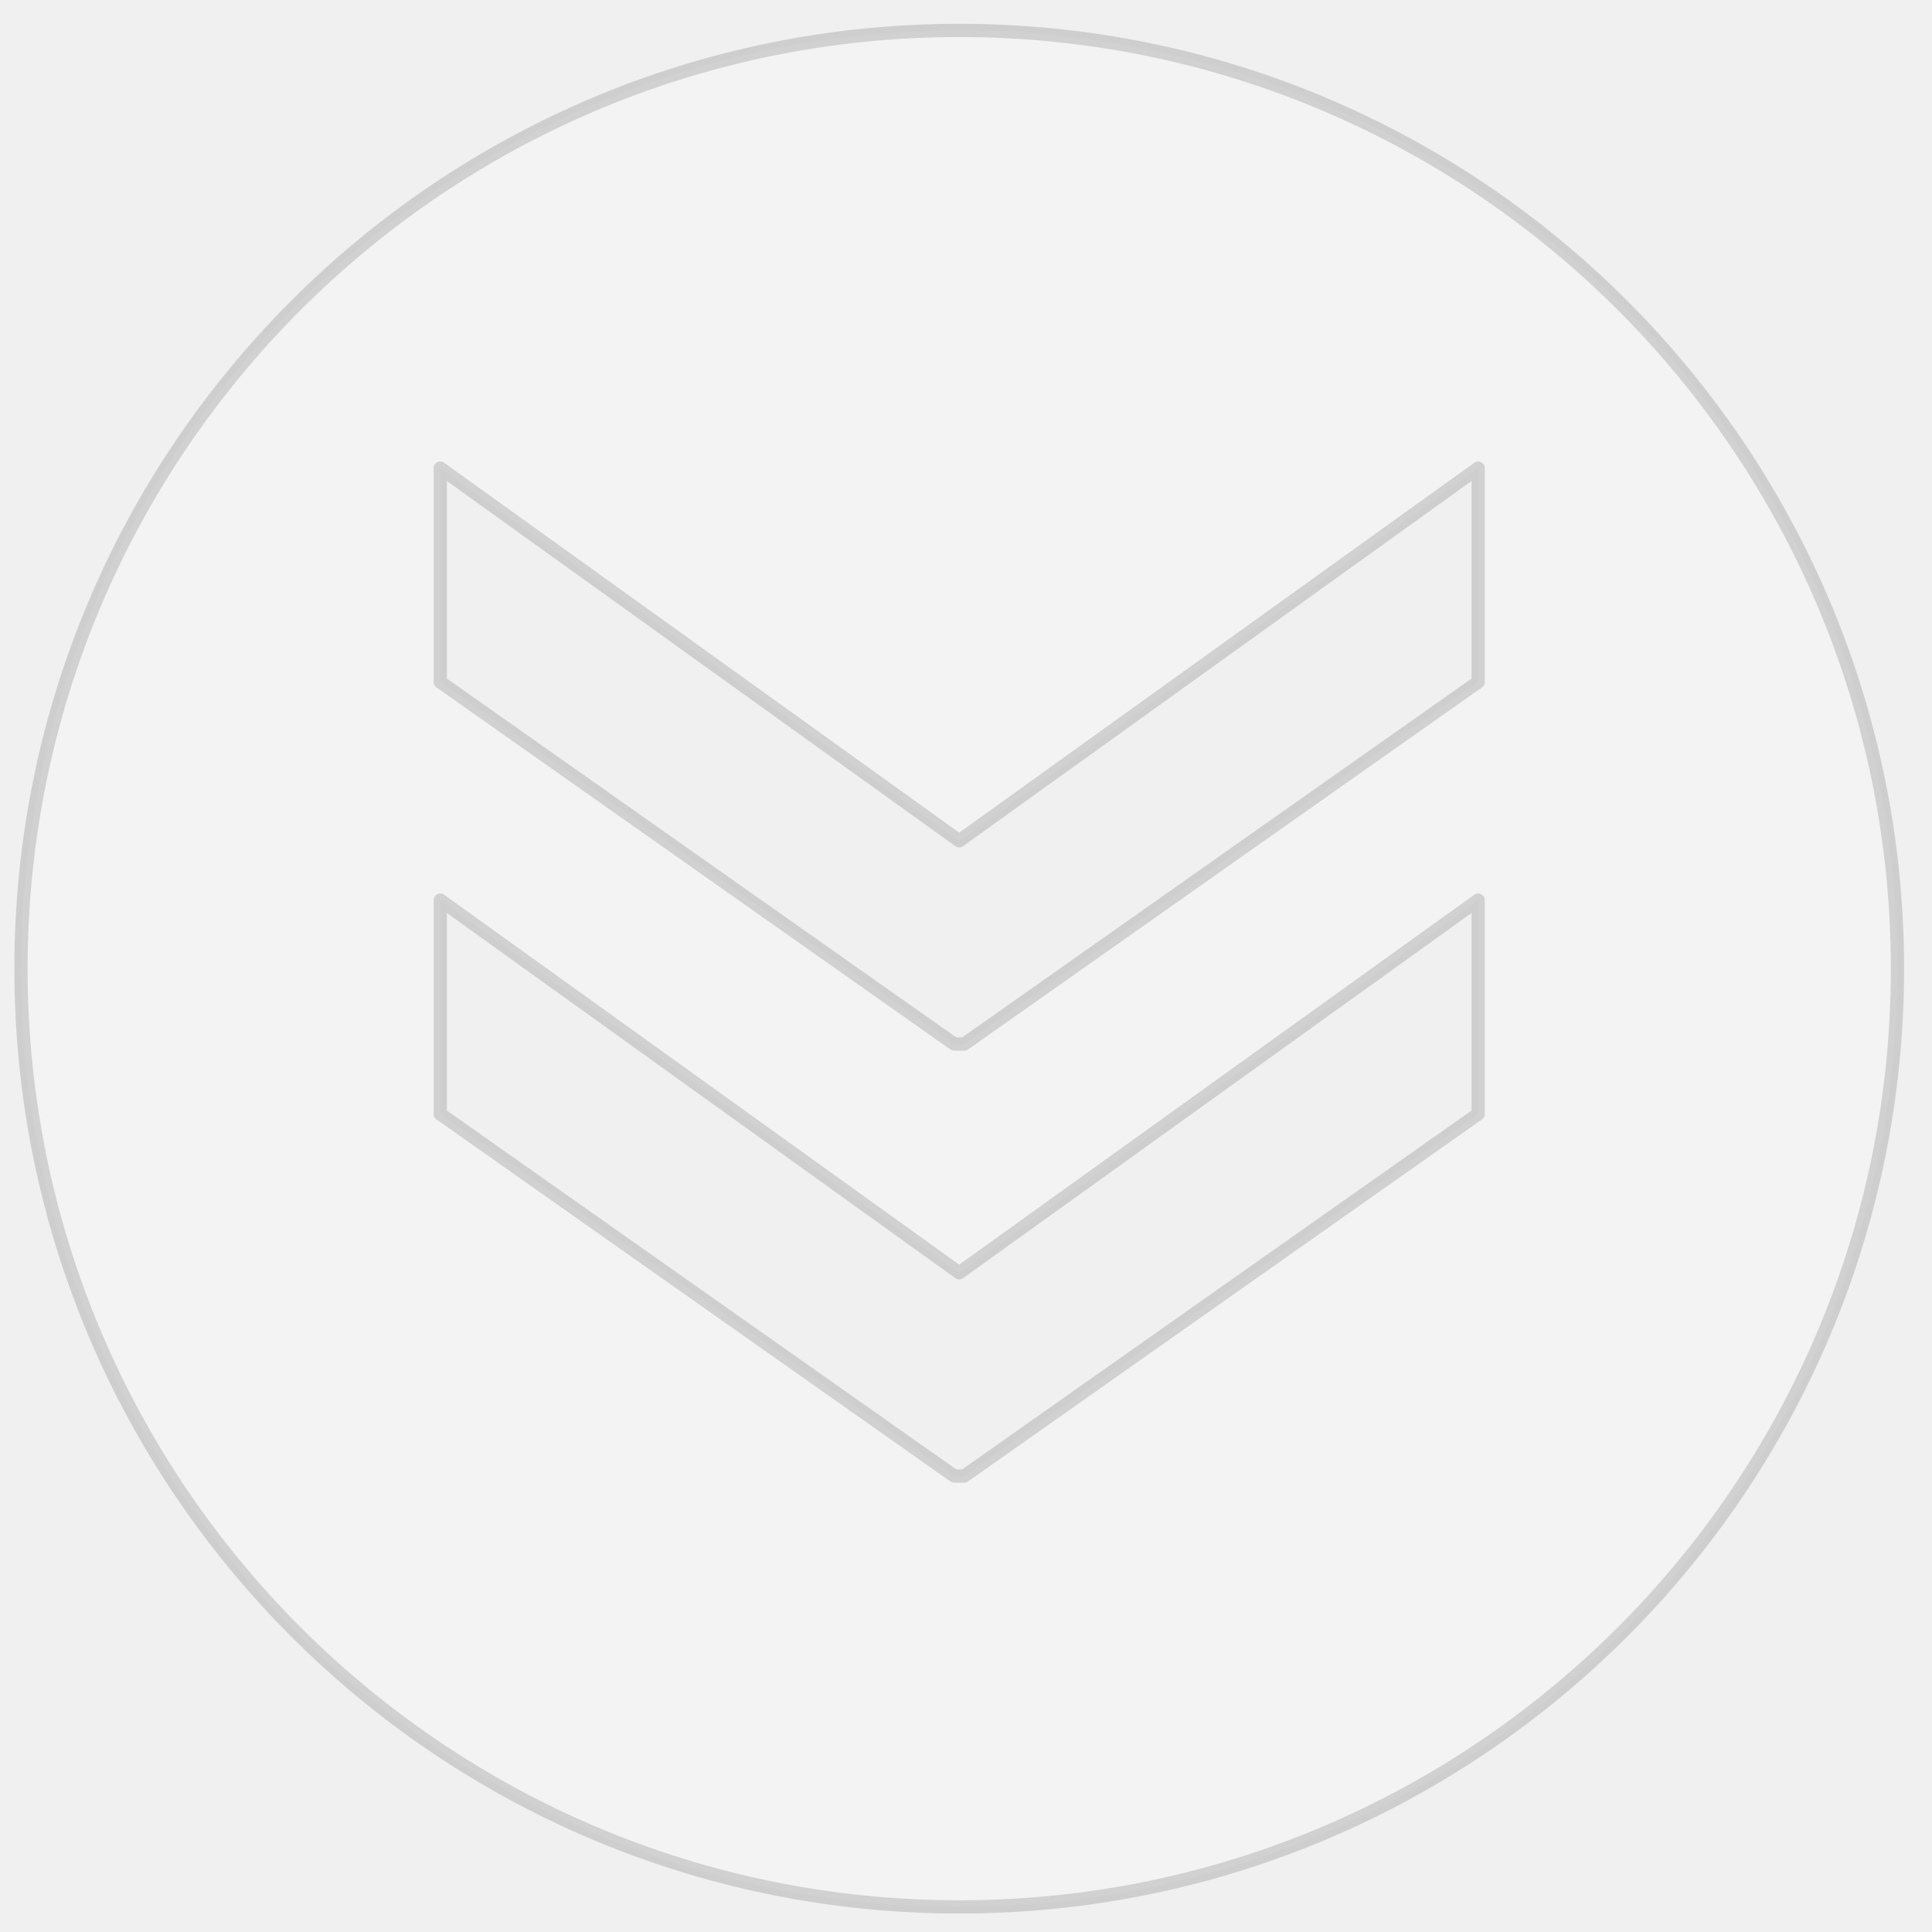
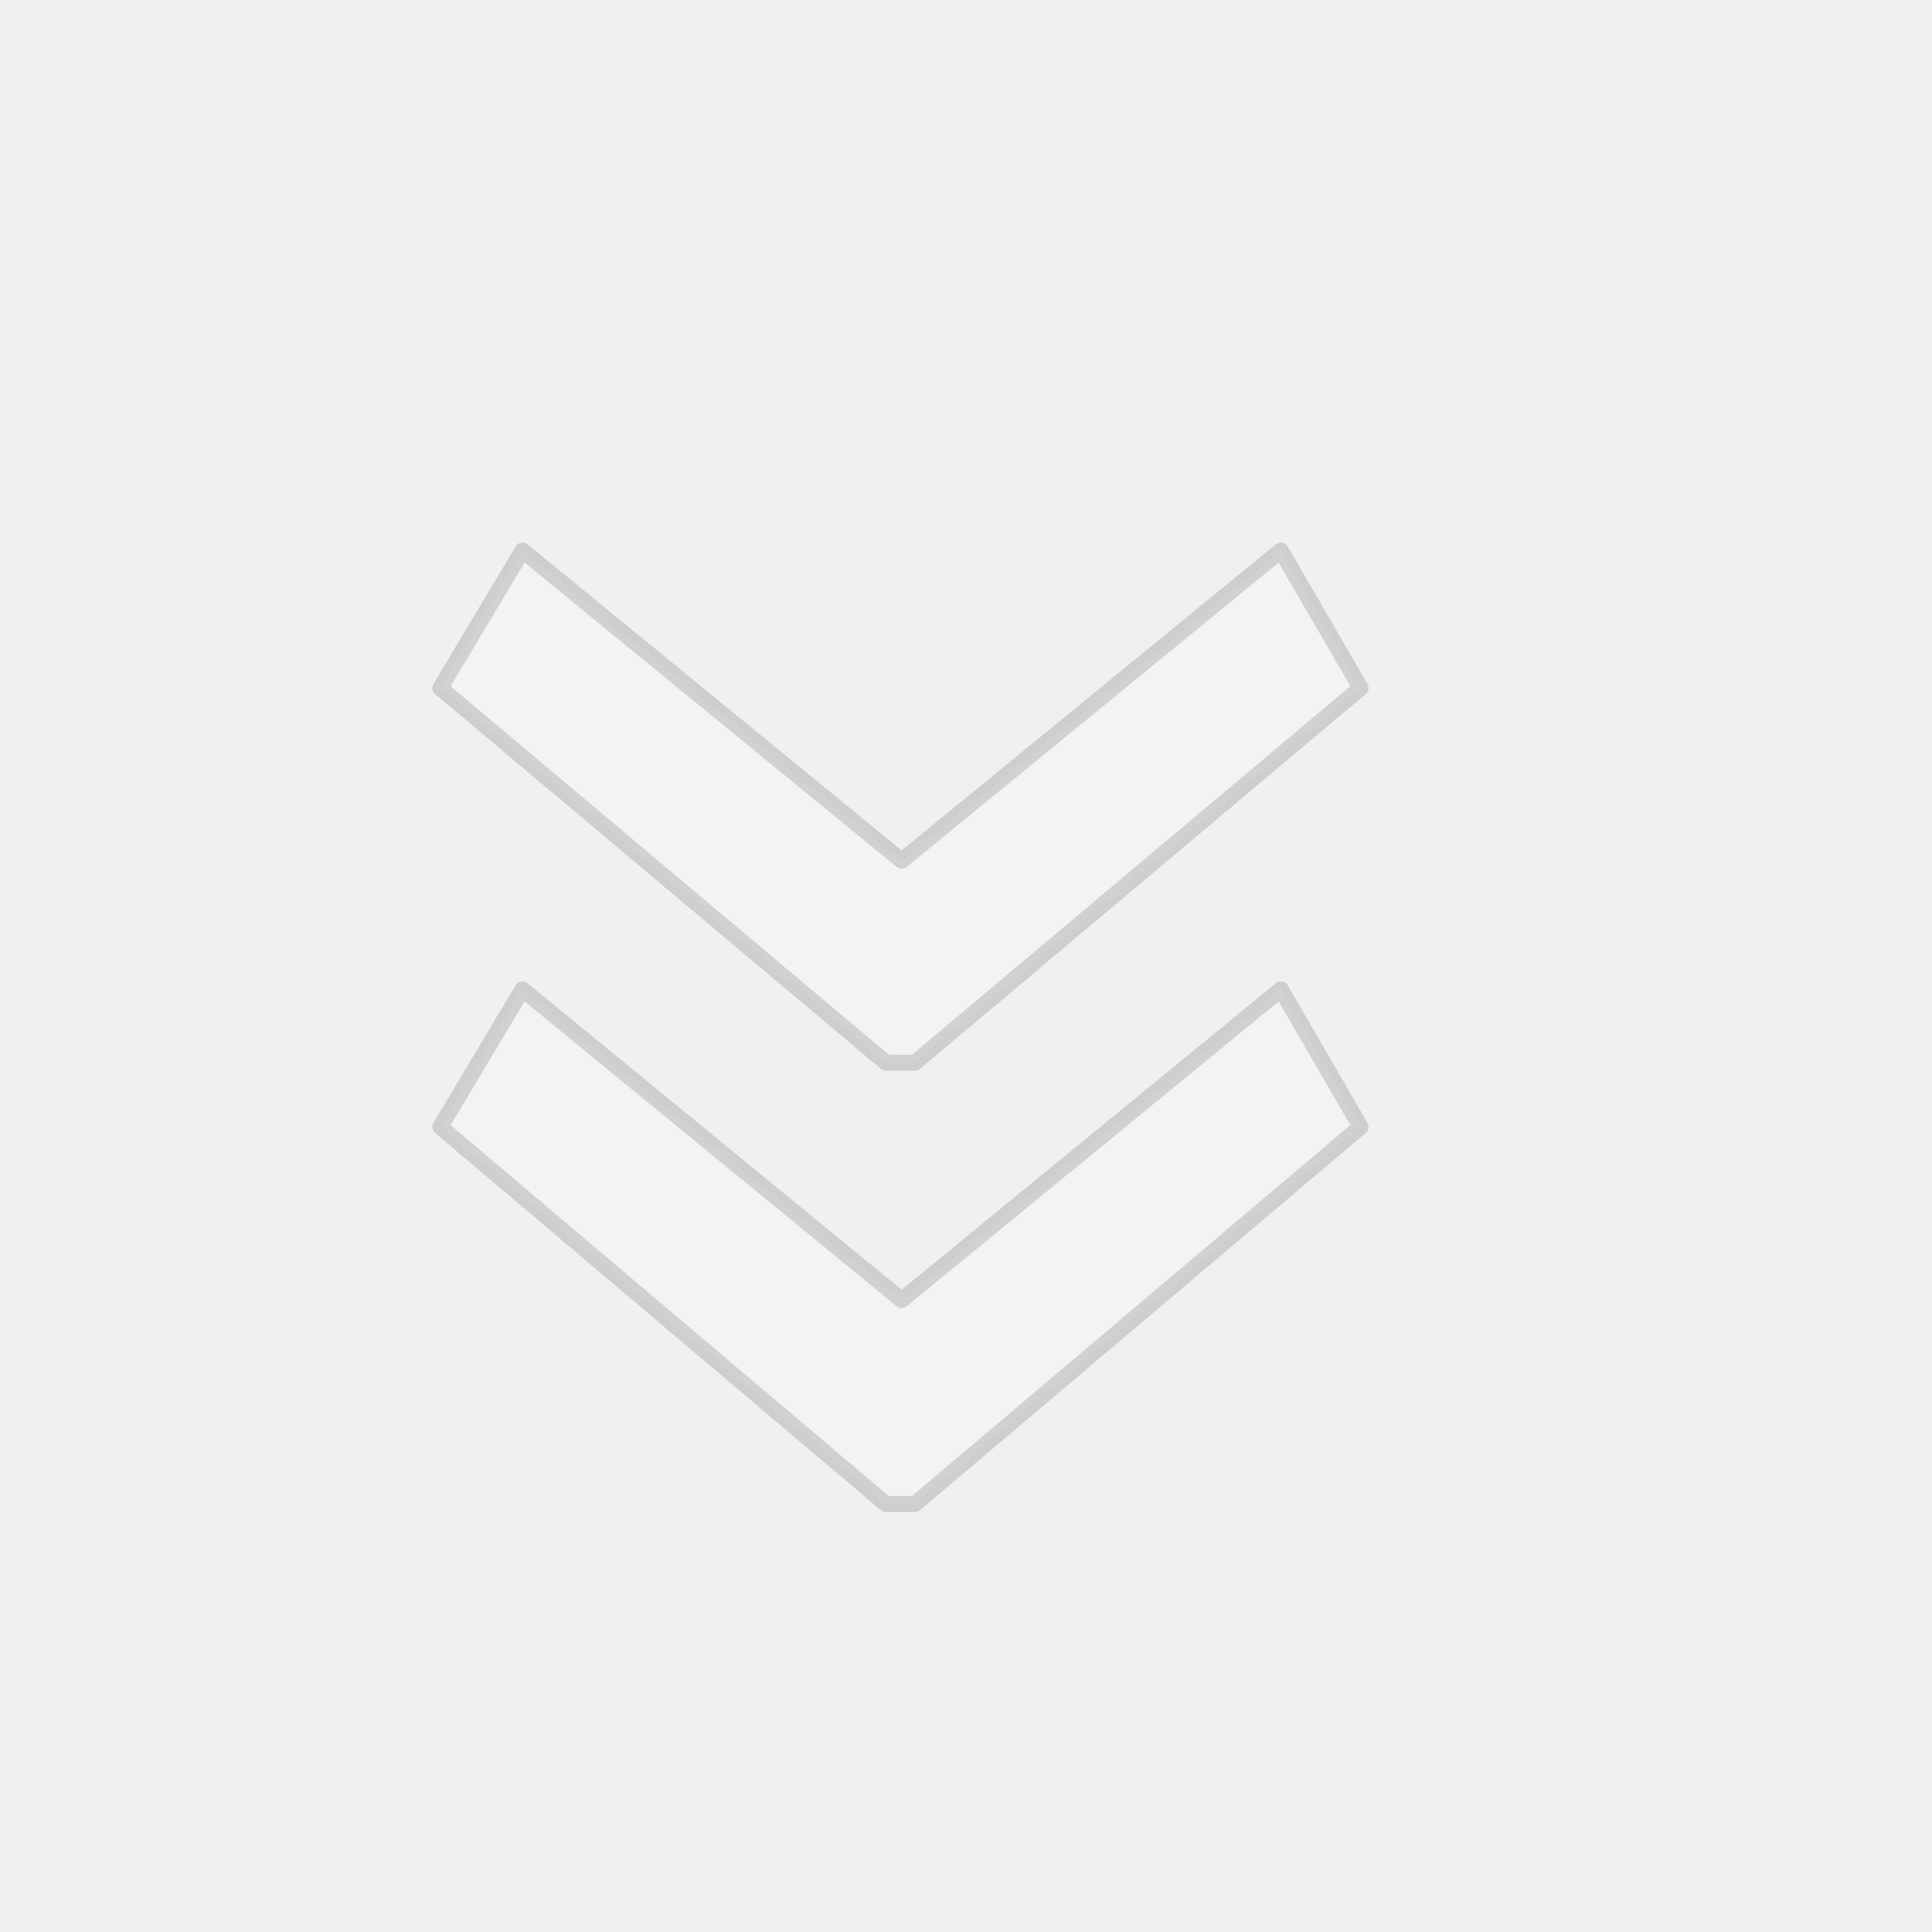
<svg xmlns="http://www.w3.org/2000/svg" width="100%" height="100%" viewBox="0 0 50 50" version="1.1" xml:space="preserve" style="fill-rule:evenodd;clip-rule:evenodd;stroke-linecap:round;stroke-linejoin:round;stroke-miterlimit:1.5;">
-   <g transform="matrix(0.0148082,0,0,0.0148082,-35.6142,-77.3643)">
-     <path d="M4081.44,5277.59C4986.44,5277.59 5721.19,6012.33 5721.19,6917.33C5721.19,7822.33 4986.44,8557.08 4081.44,8557.08C3176.44,8557.08 2441.7,7822.33 2441.7,6917.33C2441.7,6012.33 3176.44,5277.59 4081.44,5277.59ZM4988.4,7171.29L4988.4,6797.5L4081.44,7448.85L3174.48,6797.5L3174.48,7171.29L4072.8,7804.13L4090.08,7804.13L4988.4,7171.29ZM4072.8,7049.16L4090.08,7049.16L4988.4,6416.32L4988.4,6042.53L4081.44,6693.88L3174.48,6042.53L3174.48,6416.32L4072.8,7049.16Z" style="fill:white;fill-opacity:0.2;stroke:rgb(128,128,128);stroke-opacity:0.3;stroke-width:23.15px;" />
+   <g transform="matrix(4.96214e-17,0.810379,-0.810379,4.96214e-17,8.17825,12.0057)">
+     <text x="0px" y="0px" style="font-family:'Acre-Medium', 'Acre';font-weight:500;font-size:70.833px;fill:white;fill-opacity:0.2;stroke:rgb(128,128,128);stroke-opacity:0.3;stroke-width:0.51px;">»</text>
  </g>
</svg>
